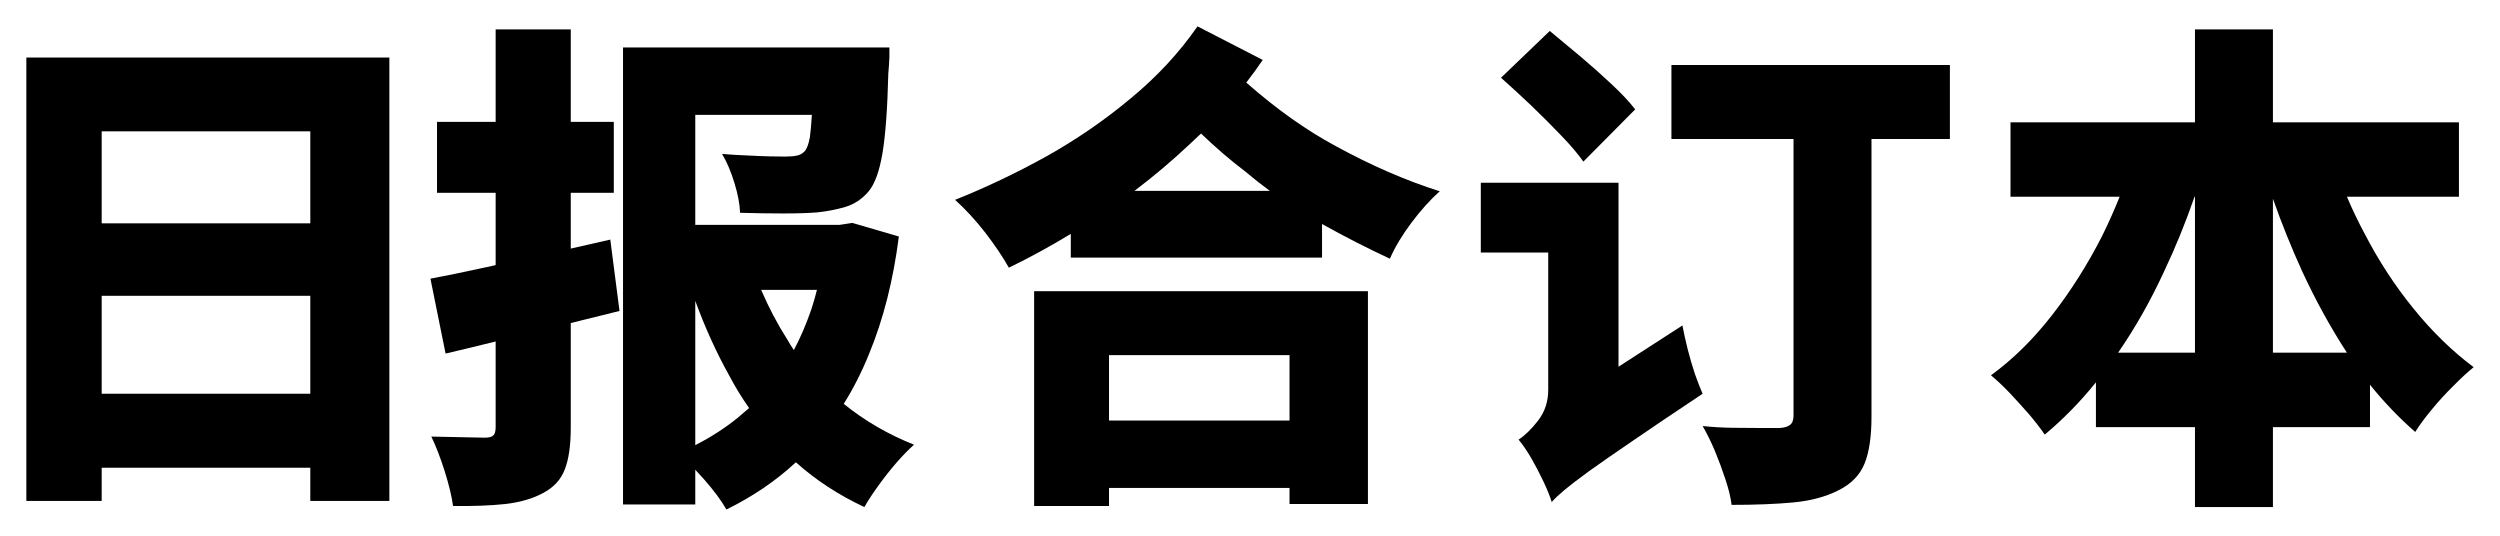
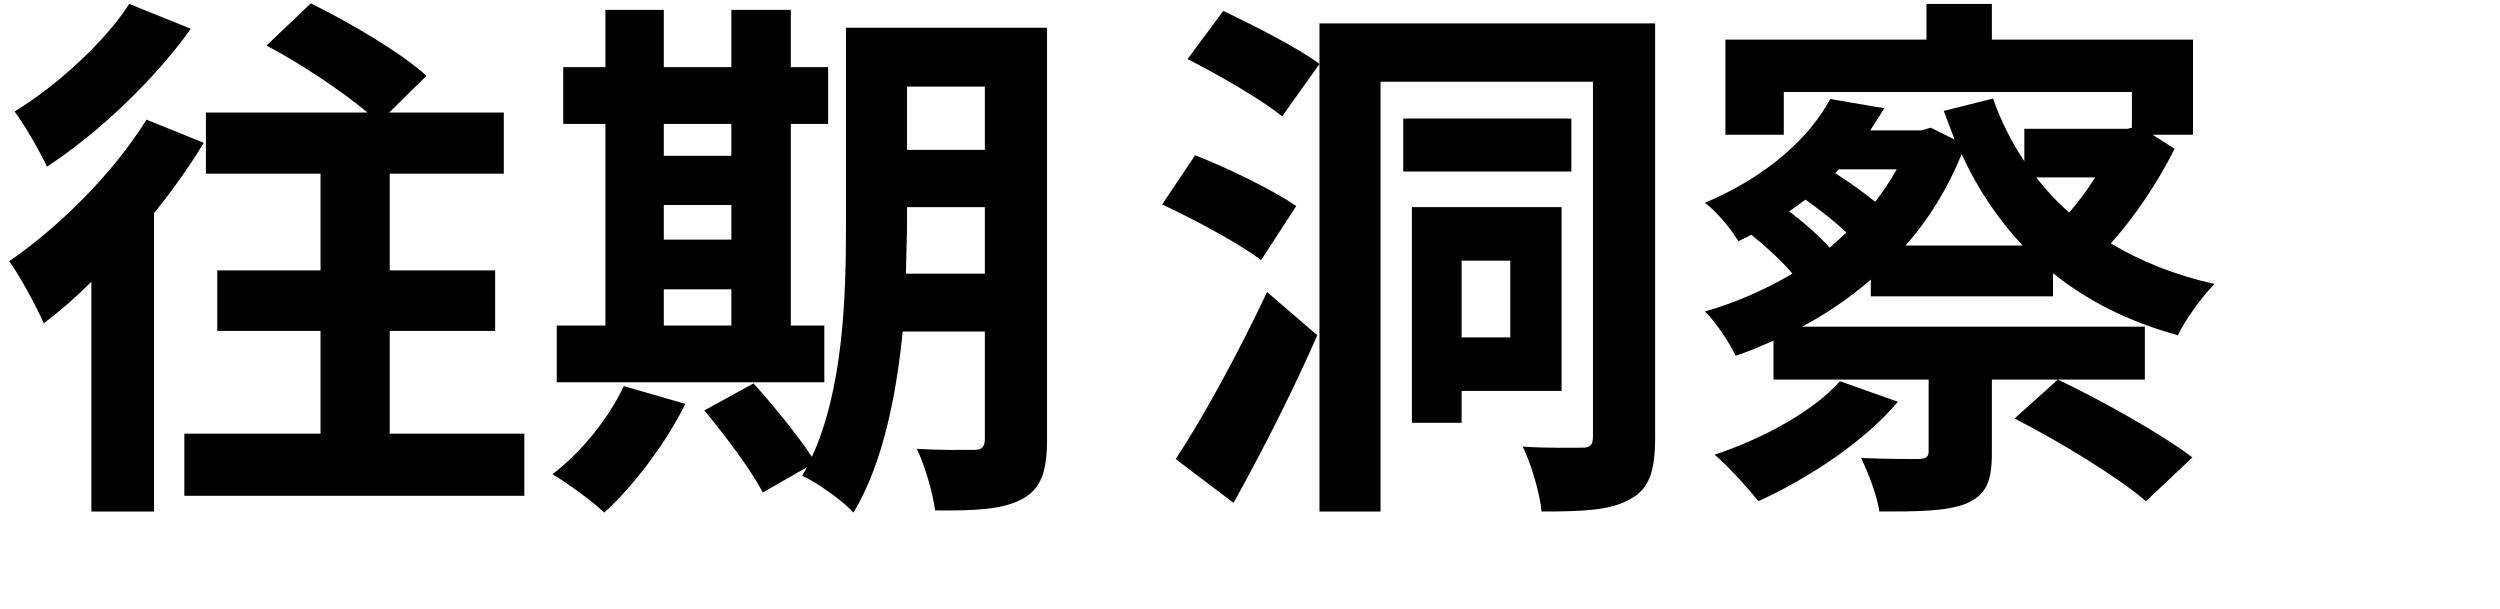
- <svg xmlns="http://www.w3.org/2000/svg" viewBox="0 -122.0 1138.4 244.0">
-   <path id="accent" d="M470.9 108.4L470.9 10.6L622.9 10.6L622.9 107.5L587.2 107.5L587.2 100.2L505.0 100.2L505.0 108.4L470.9 108.4ZM545.3-110.0L545.3-110.0L575.0-94.7Q571.4-89.4 567.5-84.4L567.5-84.4Q588.1-66.3 608.2-55.5L608.2-55.5Q632.5-42.2 655.6-34.9L655.6-34.9Q649.2-29.2 642.8-20.7Q636.4-12.2 632.9-4.2L632.9-4.2Q617.6-11.3 602.0-20.0L602.0-20.0L602.0-4.7L487.6-4.7L487.6-15.5Q473.6-7.0 459.4-0.1L459.4-0.1Q455.3-7.4 448.7-16.0Q442.0-24.6 434.9-31.0L434.9-31.0Q455.7-39.3 476.5-50.8Q497.2-62.4 515.0-77.3Q532.9-92.1 545.3-110.0ZM505.0 69.5L587.2 69.5L587.2 39.7L505.0 39.7L505.0 69.5ZM516.6-35.1L578.2-35.1Q572.5-39.3 566.8-44.1L566.8-44.1Q556.9-51.6 546.9-61.2L546.9-61.2Q544.3-58.7 541.8-56.4L541.8-56.4Q529.7-45.0 516.6-35.1L516.6-35.1Z M761.1-58.7L761.1-92.4L887.9-92.4L887.9-58.7L852.2-58.7L852.2 67.9Q852.2 81.4 849.0 89.2Q845.8 97.0 837.1 101.3Q828.4 105.7 816.5 106.8Q804.6 107.9 788.5 107.9L788.5 107.9Q787.9 102.9 785.7 96.3Q783.5 89.6 780.8 83.1Q778.0 76.6 775.3 72.0L775.3 72.0Q781.9 72.7 789.0 72.8Q796.1 72.9 802.0 72.9L802.0 72.9L810.3 72.9Q813.7 72.7 815.2 71.4Q816.7 70.2 816.7 67.2L816.7 67.2L816.7-58.7L761.1-58.7ZM674.3-7.0L674.3-38.8L737.0-38.8L737.0 45.0L766.1 26.2Q767.0 31.0 768.5 37.0Q770.0 42.9 771.8 48.3Q773.7 53.7 775.3 57.3L775.3 57.3Q755.3 70.6 742.8 79.2Q730.2 87.8 723.1 92.9Q716.0 98.1 712.3 101.2Q708.6 104.3 706.6 106.6L706.6 106.6Q705.4 102.7 702.8 97.2Q700.2 91.7 697.2 86.5Q694.2 81.4 691.5 78.2L691.5 78.2Q695.8 75.4 700.4 69.5Q705.0 63.5 705.0 55.5L705.0 55.5L705.0-7.0L674.3-7.0ZM683.5-86.6L683.5-86.6L705.7-107.9Q711.8-102.9 719.4-96.5Q727.0-90.1 733.7-83.8Q740.5-77.5 744.6-72.2L744.6-72.2L721.0-48.4Q717.3-53.7 710.8-60.4Q704.3-67.2 697.1-74.1Q689.9-80.9 683.5-86.6Z M915.5-32.4L915.5-66.3L999.5-66.3L999.5-108.6L1035.0-108.6L1035.0-66.3L1119.7-66.3L1119.7-32.4L1068.7-32.4Q1072.3-23.9 1076.7-15.7L1076.7-15.7Q1086.3 2.9 1099.0 18.5Q1111.7 34.2 1126.4 45.2L1126.4 45.2Q1122.2 48.6 1117.1 53.8Q1111.9 58.9 1107.4 64.4Q1102.8 69.9 1099.8 74.7L1099.8 74.7Q1088.8 65.1 1079.2 53.2L1079.2 53.2L1079.2 72.5L1035.0 72.5L1035.0 108.9L999.5 108.9L999.5 72.5L954.4 72.5L954.4 52.1Q943.7 65.4 931.1 75.9L931.1 75.9Q928.3 71.8 924.0 66.7Q919.6 61.7 915.1 56.9Q910.5 52.1 906.6 48.9L906.6 48.9Q921.7 37.9 934.5 21.4Q947.3 4.9 957.2-14.5L957.2-14.5Q961.5-23.2 965.2-32.4L965.2-32.4L915.5-32.4ZM999.5 38.6L999.5-32.4L999.3-32.4Q993.1-14.5 985.3 1.9L985.3 1.9Q976.2 21.6 964.5 38.6L964.5 38.6L999.5 38.6ZM1035.0-31.5L1035.0-31.5L1035.0 38.6L1068.7 38.6Q1057.5 21.4 1048.3 1.5L1048.3 1.5Q1041.0-14.5 1035.0-31.5Z" />
-   <path id="ink" d="M12.0 106.1L12.0-95.8L177.3-95.8L177.3 106.1L141.3 106.1L141.3 91.0L46.3 91.0L46.3 106.1L12.0 106.1ZM46.3 57.3L141.3 57.3L141.3 12.7L46.3 12.7L46.3 57.3ZM46.3-20.3L141.3-20.3L141.3-62.2L46.3-62.2L46.3-20.3Z M283.7 107.7L283.7-100.4L405.0-100.4L405.0-96.0Q404.8-91.5 404.5-88.5L404.5-88.5Q403.9-64.2 401.8-52.0Q399.7-39.7 395.4-34.7Q391.0-29.6 385.0-27.8Q378.9-26.0 372.3-25.3L372.3-25.3Q366.1-24.8 356.7-24.8Q347.3-24.8 337.0-25.1L337.0-25.1Q336.8-31.0 334.4-38.8Q332.0-46.6 328.8-51.9L328.8-51.9Q334.9-51.4 340.4-51.2Q345.9-50.9 350.4-50.8Q354.9-50.7 357.4-50.7L357.4-50.7Q360.6-50.7 362.6-51.1Q364.7-51.4 366.3-53.0Q367.9-54.6 368.8-59.6L368.8-59.6Q369.3-63.3 369.7-69.7L369.7-69.7L316.6-69.7L316.6-19.6L382.3-19.6L388.1-20.5L409.3-14.3Q405.5 15.5 395.8 39.0L395.8 39.0Q390.8 51.4 384.2 61.9L384.2 61.9Q398.4 73.4 416.2 80.5L416.2 80.5Q412.6 83.7 408.2 88.7Q403.9 93.7 400.0 99.1Q396.1 104.5 393.6 108.9L393.6 108.9Q375.9 100.6 362.4 88.5L362.4 88.5Q348.9 101.1 330.8 110L330.8 110Q327.2 103.8 320.8 96.5L320.8 96.5Q318.7 94.2 316.6 91.9L316.6 91.9L316.6 107.7L283.7 107.7ZM202.9 39.0L196.0 4.9Q206.7 2.9 220.3-0.1L220.3-0.1Q223.0-0.6 225.7-1.3L225.7-1.3L225.7-34.2L199.0-34.2L199.0-66.5L225.7-66.5L225.7-108.6L259.9-108.6L259.9-66.5L279.5-66.5L279.5-34.2L259.9-34.2L259.9-8.8Q269.0-10.9 277.9-12.9L277.9-12.9L282.1 19.6Q271.1 22.3 259.9 25.1L259.9 25.1L259.9 72.7Q259.9 84.8 257.2 91.7Q254.6 98.6 247.5 102.4Q240.4 106.3 230.2 107.5Q220.0 108.6 206.3 108.4L206.3 108.4Q205.4 101.8 202.5 92.6Q199.6 83.4 196.4 76.8L196.4 76.8Q203.5 77.0 210.9 77.1Q218.2 77.3 220.7 77.3L220.7 77.3Q223.7 77.3 224.7 76.2Q225.7 75.2 225.7 72.5L225.7 72.5L225.7 33.5Q213.6 36.5 202.9 39.0L202.9 39.0ZM341.1 63.8L341.1 63.8Q336.1 56.7 332.0 48.9L332.0 48.9Q323.3 33.3 316.6 15.0L316.6 15.0L316.6 80.7Q327.4 75.2 336.1 68.1L336.1 68.1Q338.6 66.0 341.1 63.8ZM372.0 10.0L346.6 10.0Q351.7 21.9 358.5 32.6L358.5 32.6Q359.9 35.1 361.5 37.4L361.5 37.4Q366.1 28.7 369.5 18.7L369.5 18.7Q370.9 14.5 372.0 10.0L372.0 10.0Z" />
+ <svg xmlns="http://www.w3.org/2000/svg" viewBox="0 0 740 180">
+   <g id="ink">
+     <text x="0" y="137" font-family="Microsoft YaHei, PingFang SC, sans-serif" font-size="160" font-weight="900">往期</text>
+   </g>
+   <g id="accent">
+     <text x="340" y="137" font-family="Microsoft YaHei, PingFang SC, sans-serif" font-size="160" font-weight="900">洞察</text>
+   </g>
</svg>
